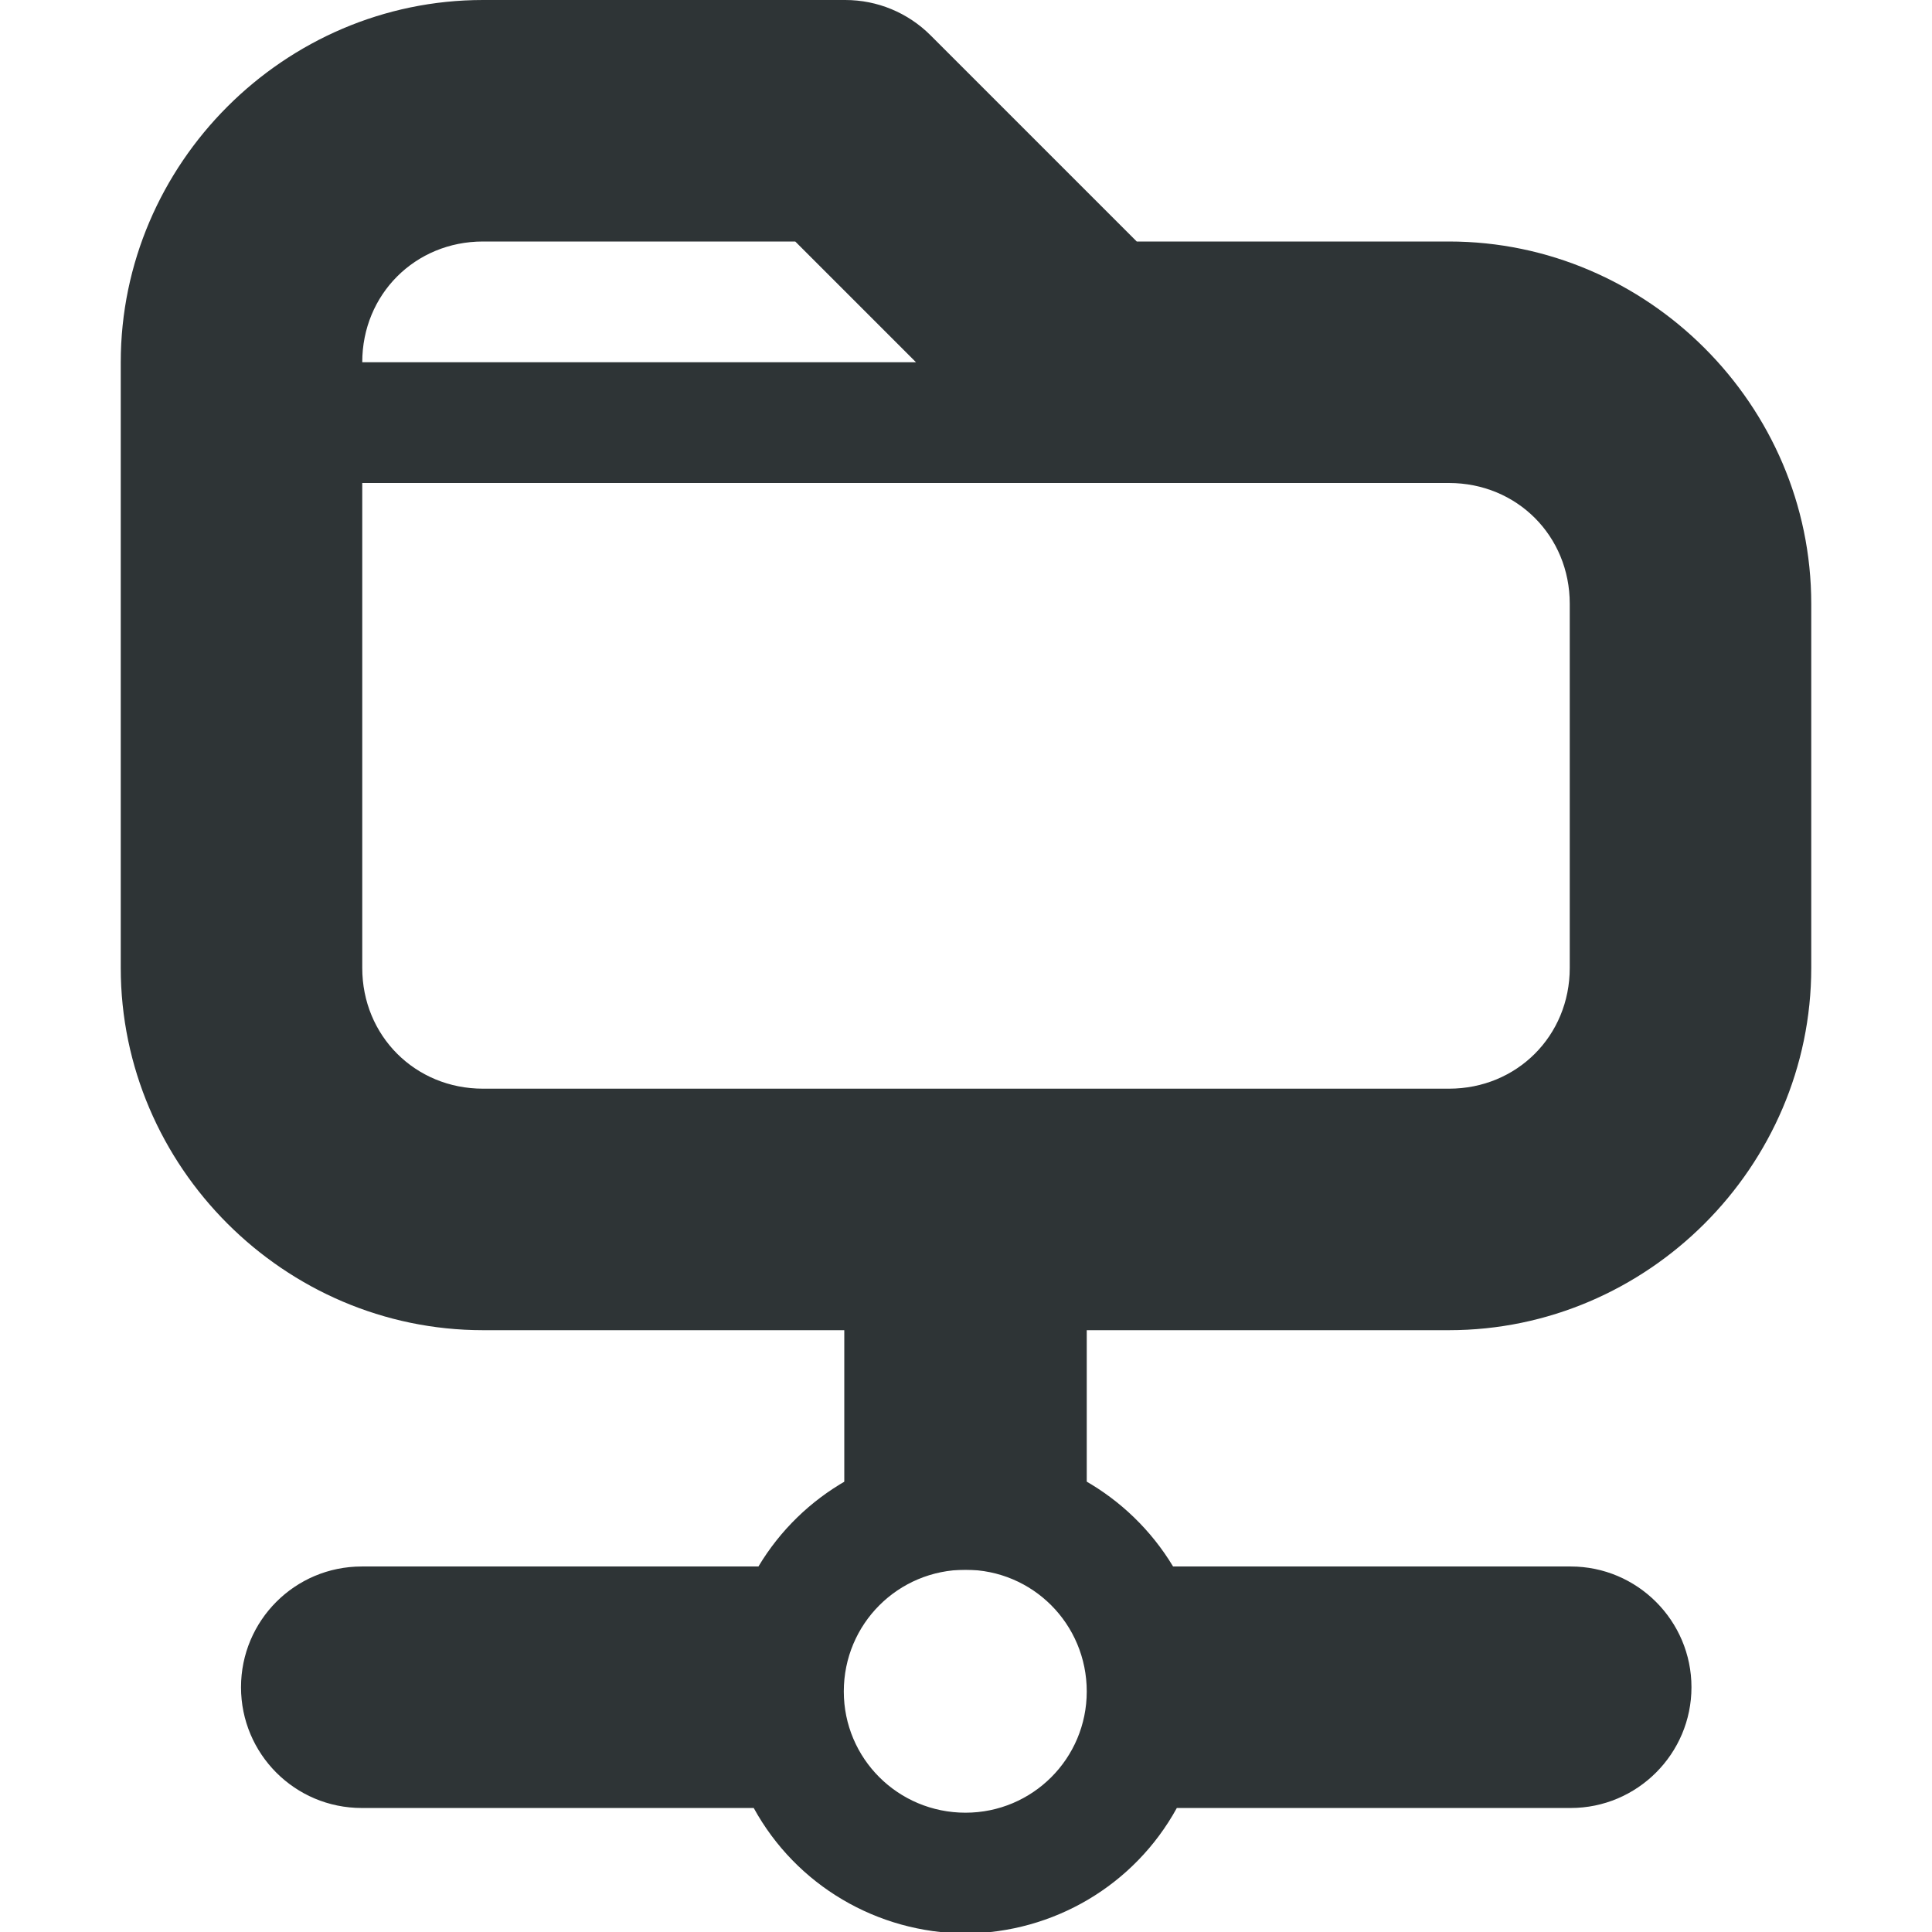
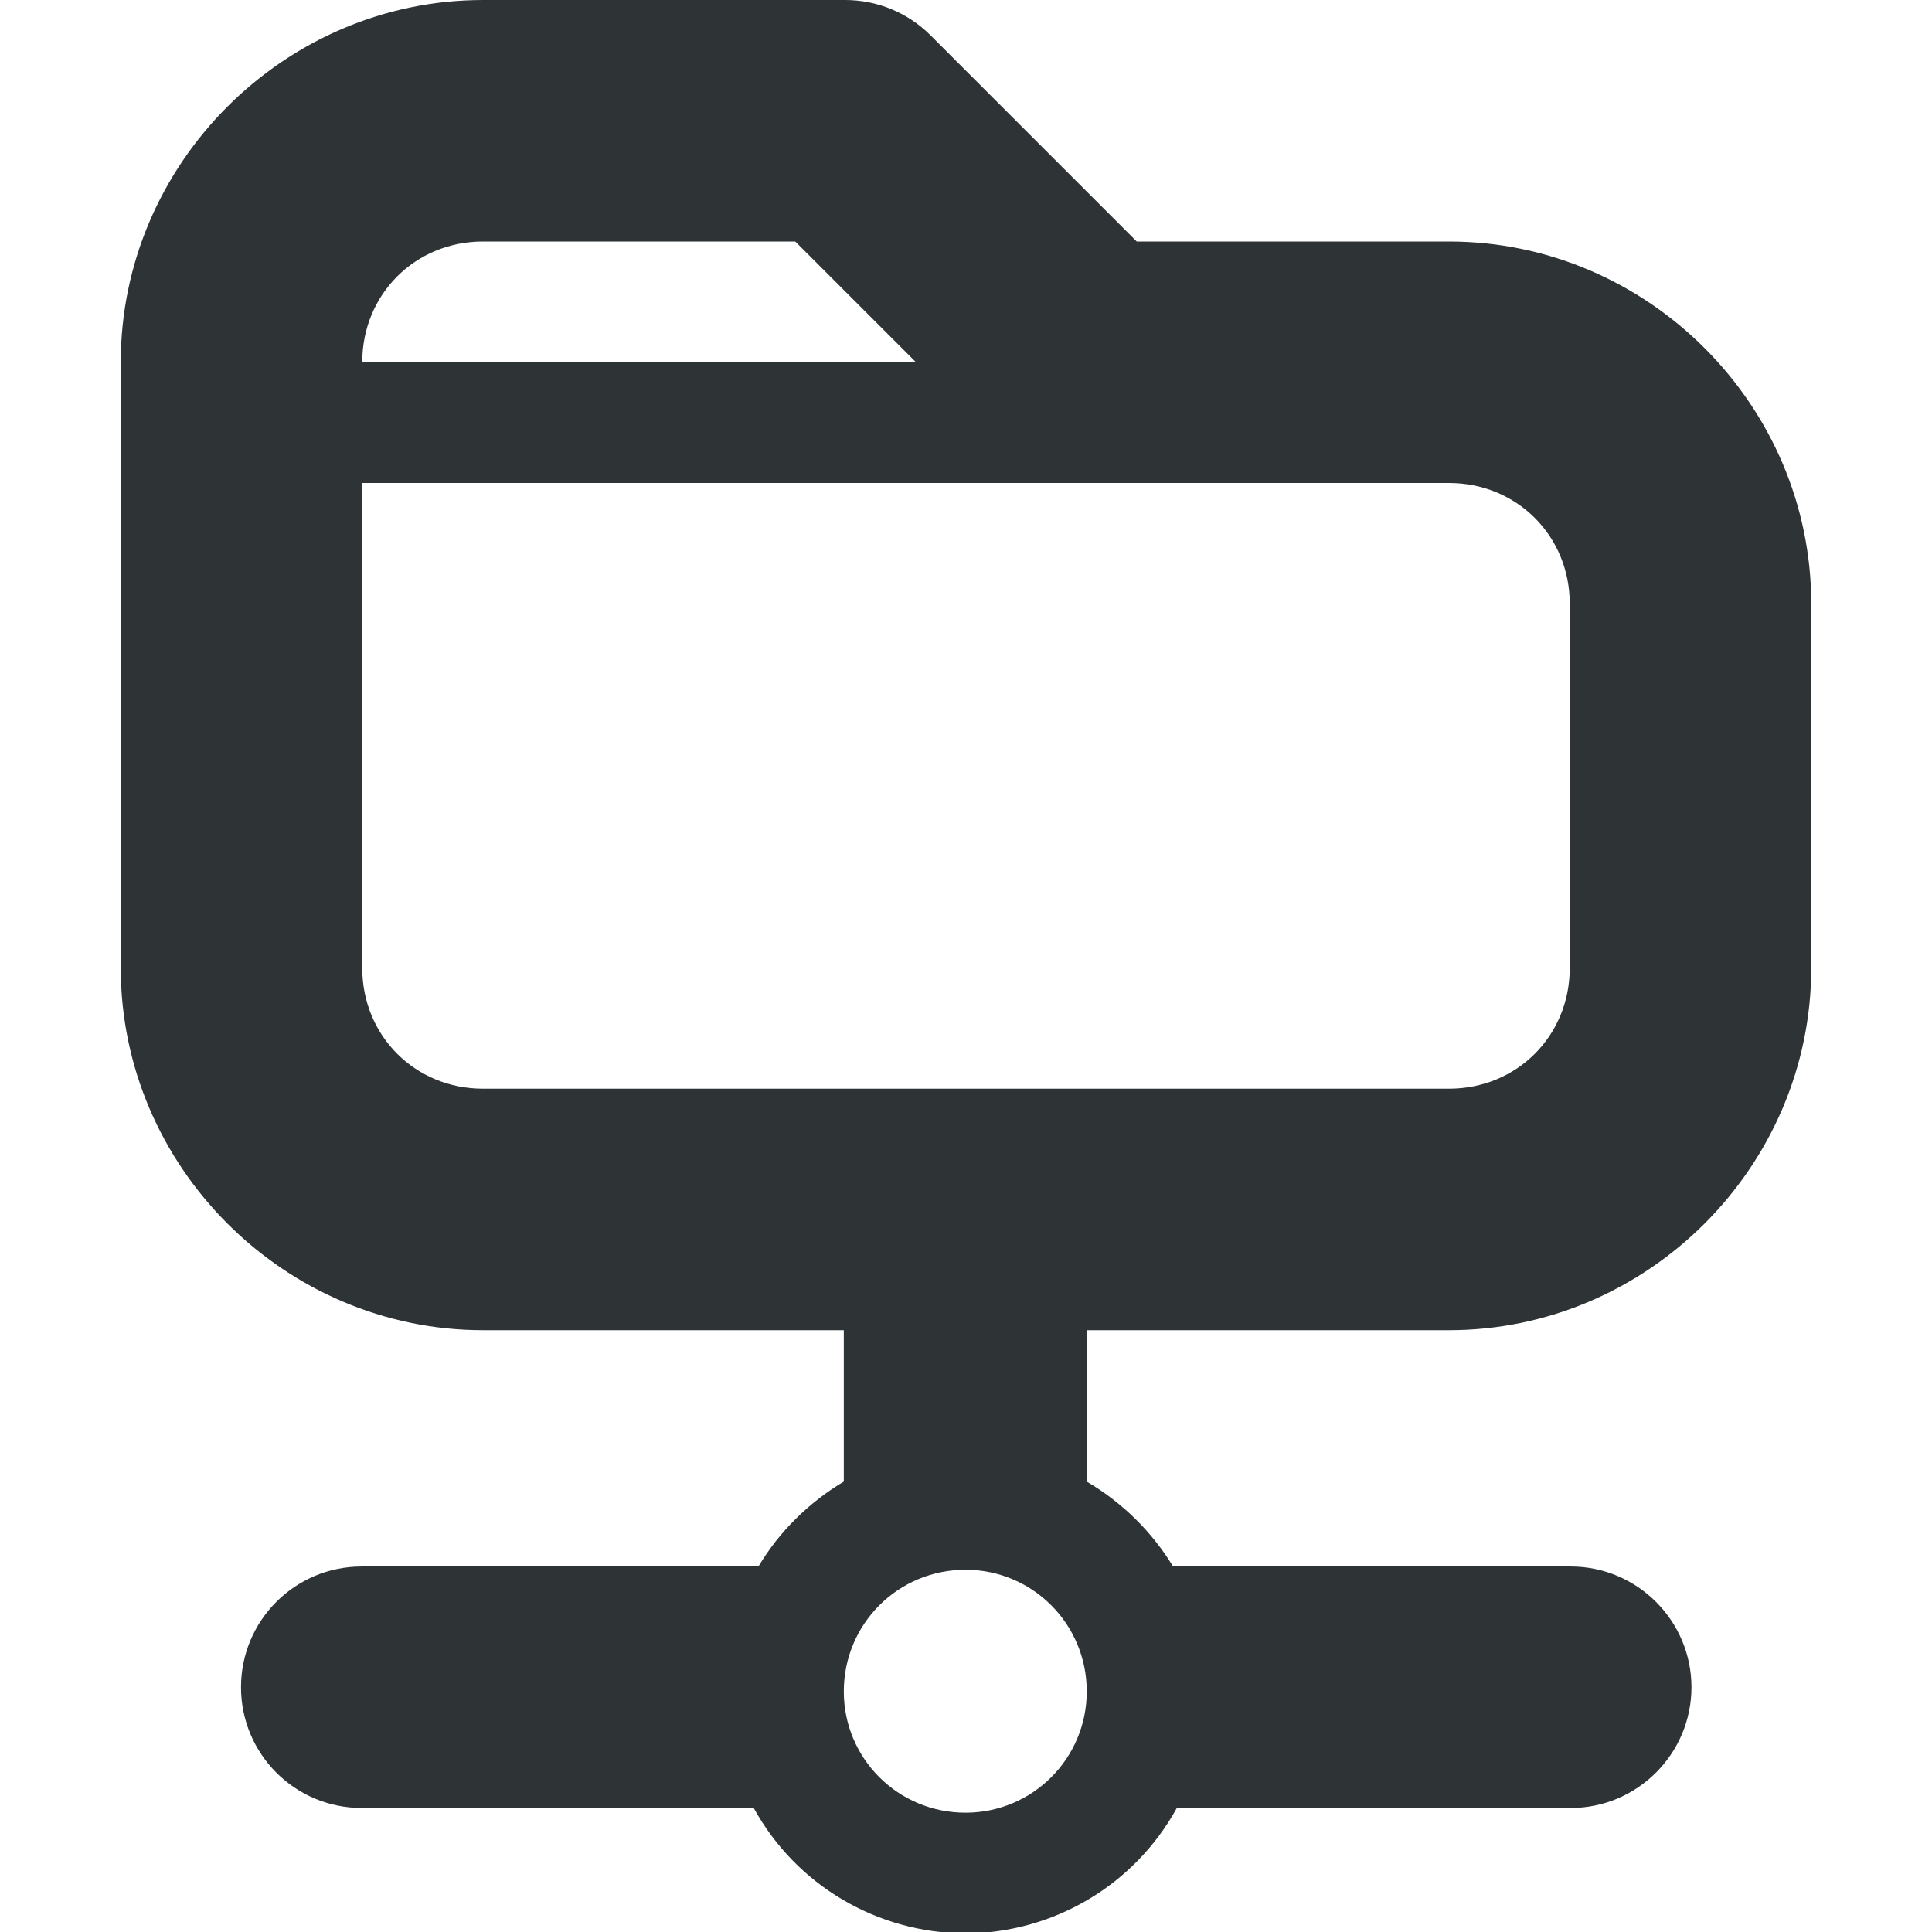
<svg xmlns="http://www.w3.org/2000/svg" height="16px" viewBox="0 0 16 16" width="16px">
-   <g fill="#2e3436">
-     <path d="m 7.996 12 c -0.703 0 -1.355 0.371 -1.715 0.973 h -3.285 c -0.555 0 -1 0.449 -1 1 c 0 0.551 0.445 1 1 1 h 3.246 c 0.352 0.641 1.023 1.035 1.754 1.039 c 0.727 -0.004 1.398 -0.398 1.75 -1.039 h 3.262 c 0.551 0 1 -0.449 1 -1 c 0 -0.551 -0.449 -1 -1 -1 h -3.293 c -0.363 -0.602 -1.016 -0.973 -1.719 -0.973 z m 0 1 c 0.555 0 1.004 0.449 1.004 1.008 c 0 0.555 -0.449 1.004 -1.004 1.004 c -0.559 0 -1.008 -0.449 -1.008 -1.004 c 0 -0.559 0.449 -1.008 1.008 -1.008 z m 0 0" />
-     <path d="m 6.992 10 h 2.008 v 3 h -2.008 z m 0 0" />
-     <path d="m 4 0 c -1.645 0 -3 1.355 -3 3 v 5.016 c 0 1.645 1.355 3 3 3 h 8 c 1.645 0 3 -1.355 3 -3 v -3.016 c 0 -1.645 -1.355 -3 -3 -3 h -2.586 l -1.707 -1.707 c -0.188 -0.188 -0.441 -0.293 -0.707 -0.293 z m 0 2 h 2.586 l 1 1 h -4.586 c 0 -0.562 0.438 -1 1 -1 z m -1 2 h 9 c 0.562 0 1 0.438 1 1 v 3.016 c 0 0.562 -0.438 1 -1 1 h -8 c -0.562 0 -1 -0.438 -1 -1 z m 0 0" />
-   </g>
+   <path d="m 4 0 c -1.645 0 -3 1.355 -3 3 v 5.016 c 0 1.645 1.355 3 3 3 h 2.988 v 1.254 c -0.289 0.172 -0.535 0.414 -0.707 0.703 h -3.285 c -0.555 0 -1 0.449 -1 1 c 0 0.551 0.445 1 1 1 h 3.246 c 0.352 0.641 1.023 1.035 1.754 1.039 c 0.727 -0.004 1.398 -0.398 1.75 -1.039 h 3.262 c 0.551 0 1 -0.449 1 -1 c 0 -0.551 -0.449 -1 -1 -1 h -3.293 c -0.176 -0.289 -0.422 -0.531 -0.715 -0.703 v -1.254 h 3 c 1.645 0 3 -1.355 3 -3 v -3.016 c 0 -1.645 -1.355 -3 -3 -3 h -2.586 l -1.707 -1.707 c -0.188 -0.188 -0.441 -0.293 -0.707 -0.293 z m 0 2 h 2.586 l 1 1 h -4.586 c 0 -0.562 0.438 -1 1 -1 z m -1 2 h 9 c 0.562 0 1 0.438 1 1 v 3.016 c 0 0.562 -0.438 1 -1 1 h -8 c -0.562 0 -1 -0.438 -1 -1 z m 4.996 9 c 0.555 0 1.004 0.449 1.004 1.008 c 0 0.555 -0.449 1.004 -1.004 1.004 c -0.559 0 -1.008 -0.449 -1.008 -1.004 c 0 -0.559 0.449 -1.008 1.008 -1.008 z m 0 0" fill="#2e3436" />
</svg>
